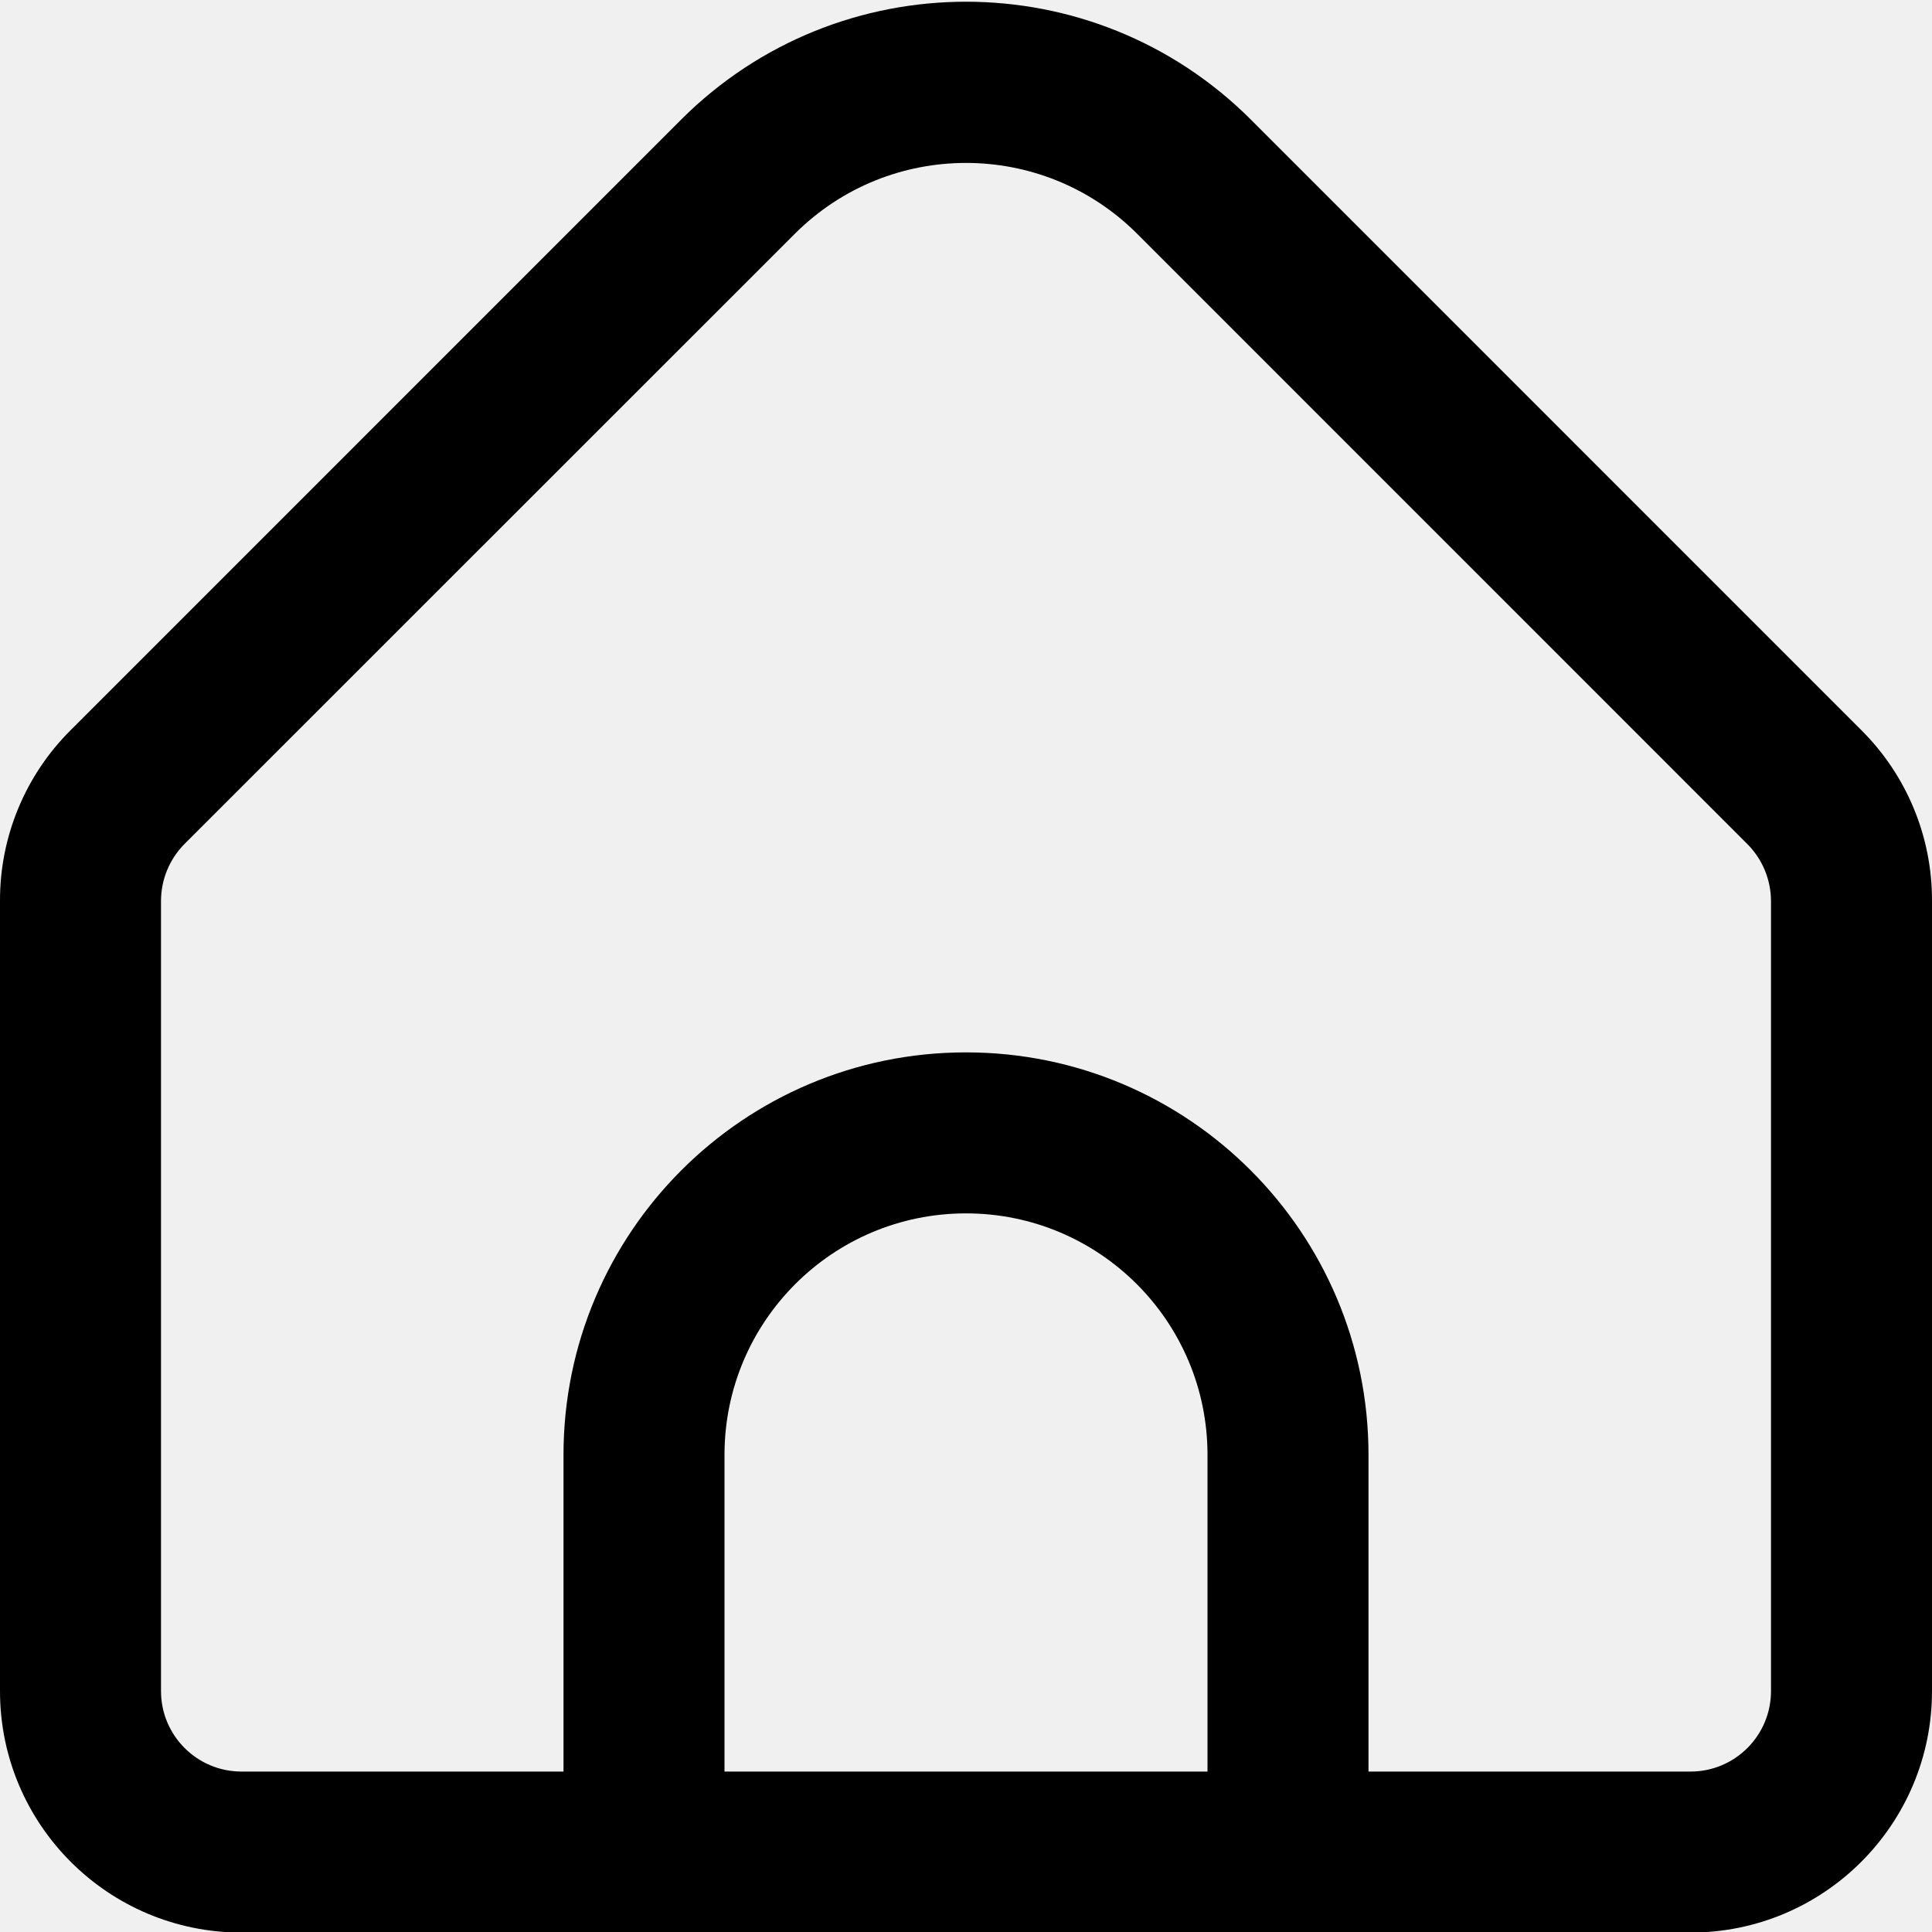
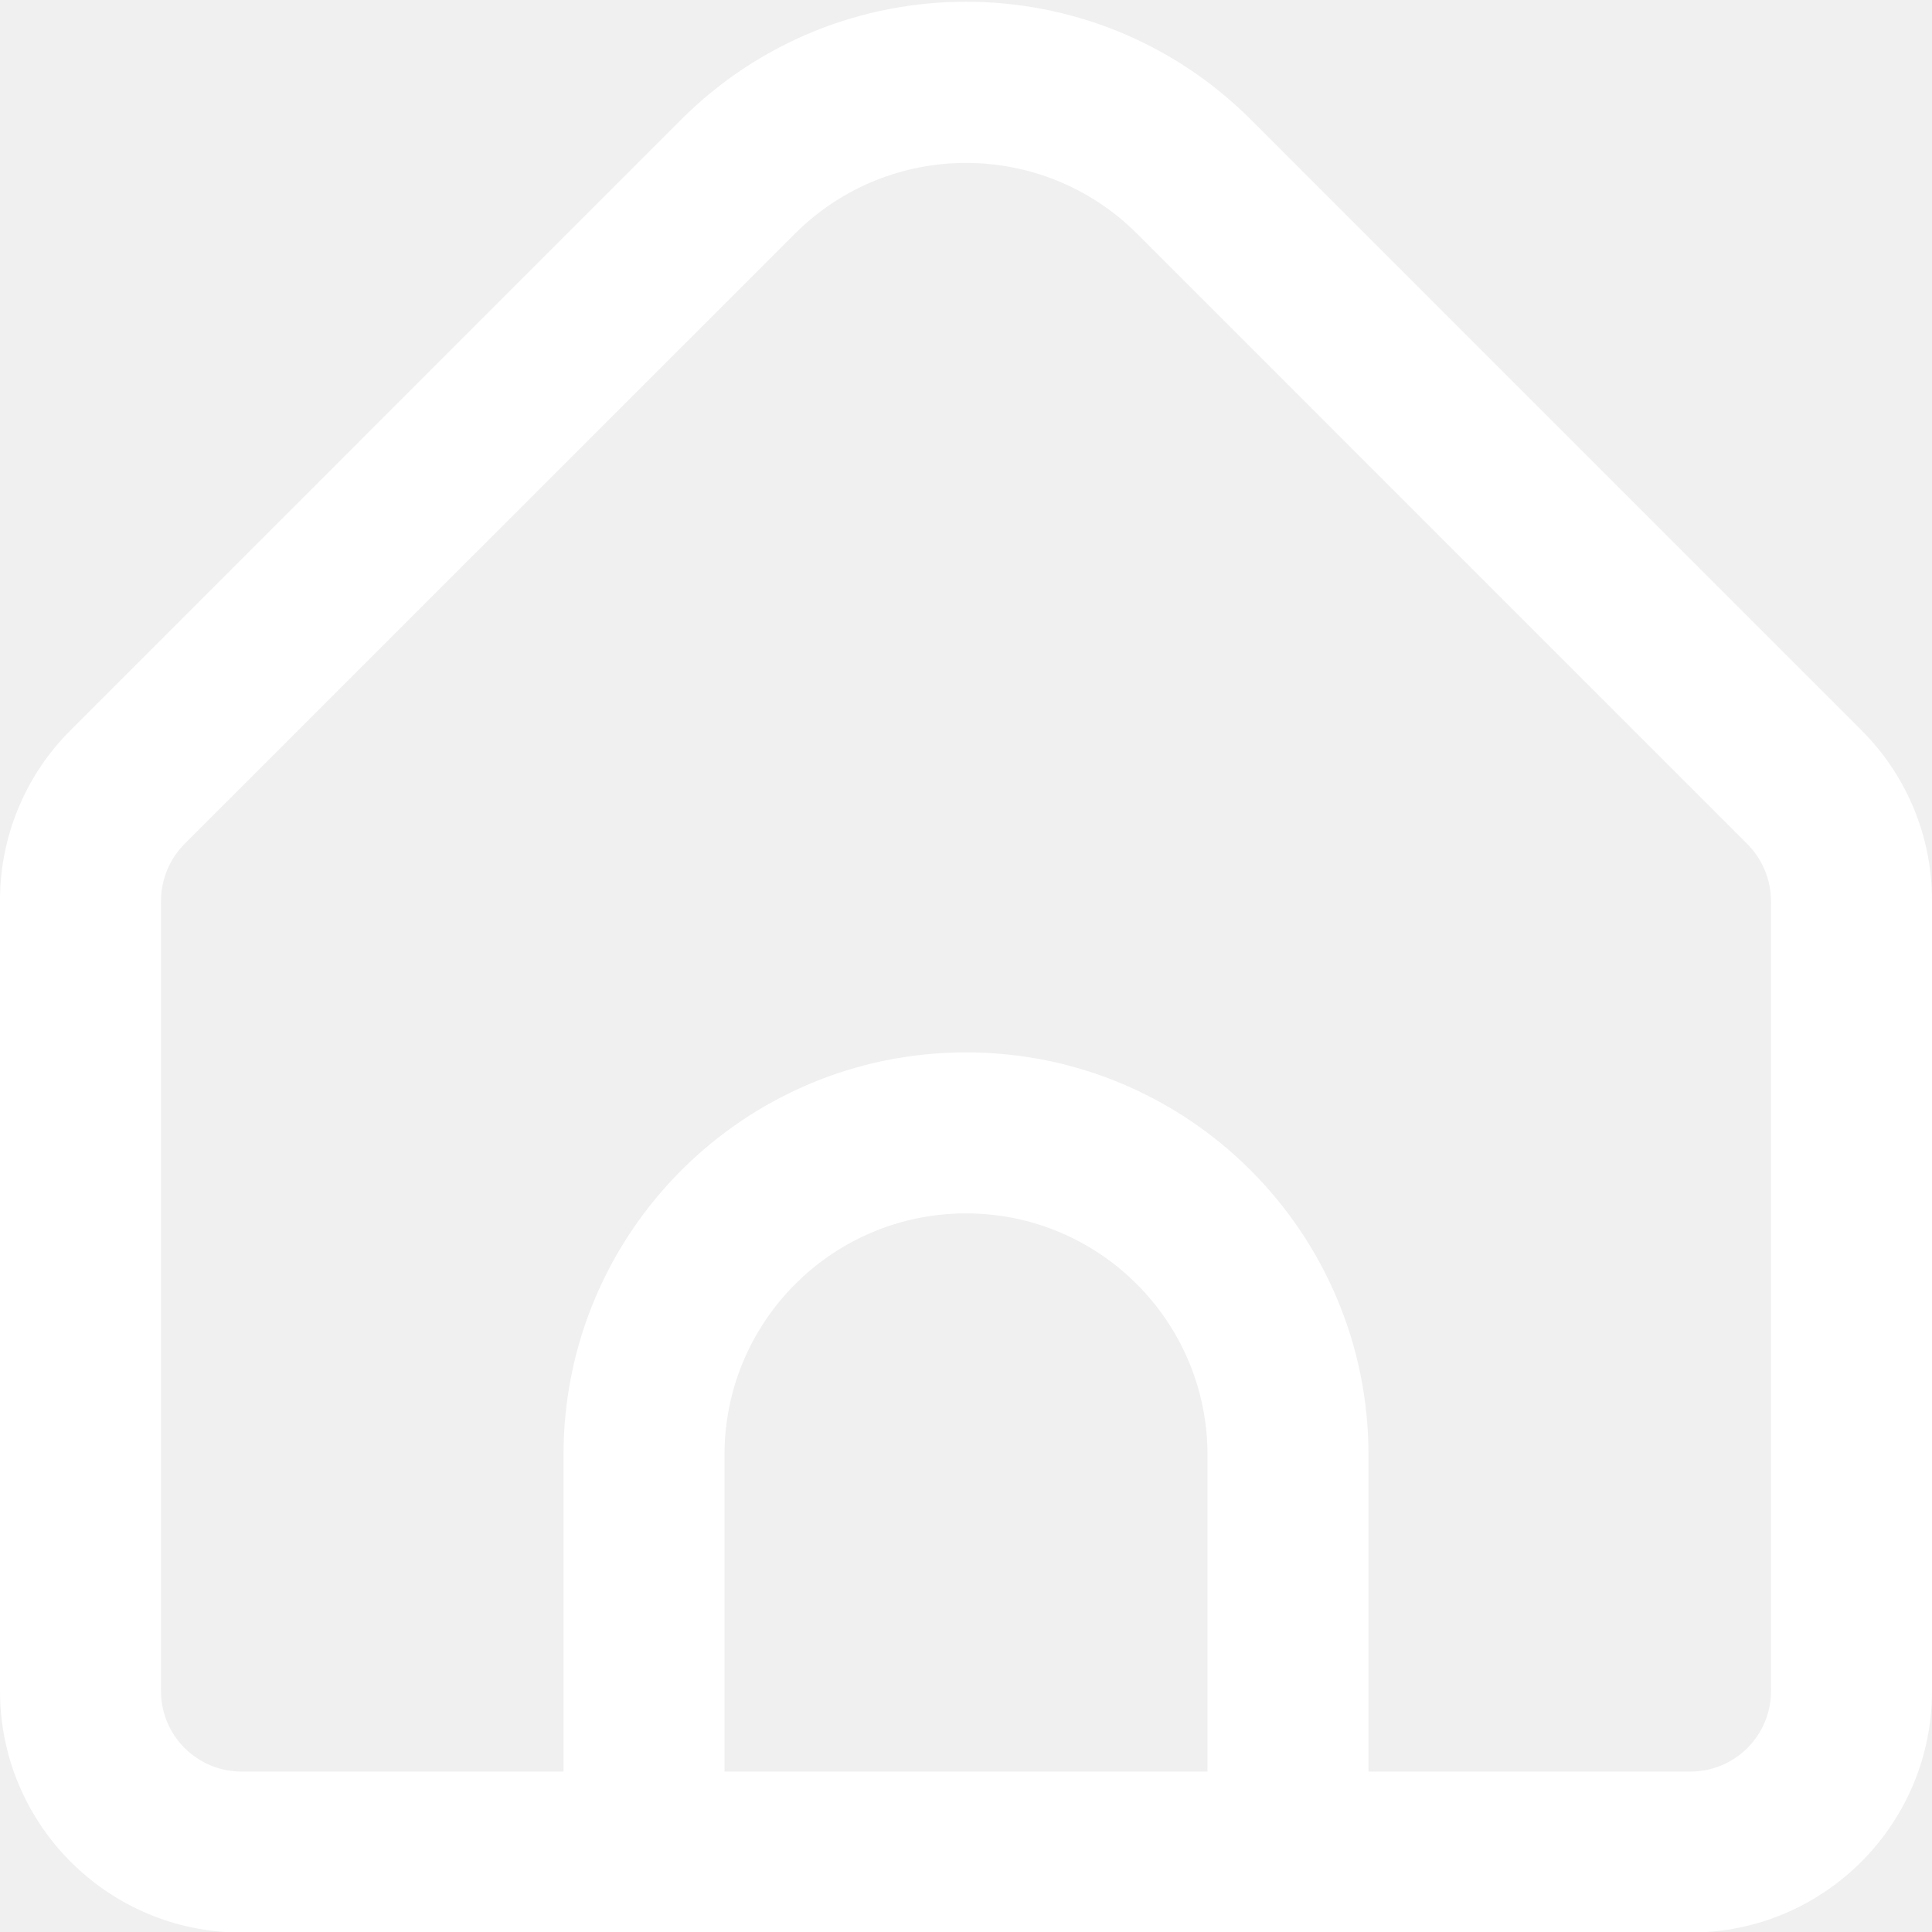
- <svg xmlns="http://www.w3.org/2000/svg" id="Outline" viewBox="0 0 24 24" width="512" height="512">
+ <svg xmlns="http://www.w3.org/2000/svg" id="Outline" viewBox="0 0 24 24" width="512" height="512" fill="#FFFFFF">
  <path d="M23.121,9.069,15.536,1.483a5.008,5.008,0,0,0-7.072,0L.879,9.069A2.978,2.978,0,0,0,0,11.19v9.817a3,3,0,0,0,3,3H21a3,3,0,0,0,3-3V11.19A2.978,2.978,0,0,0,23.121,9.069ZM15,22.007H9V18.073a3,3,0,0,1,6,0Zm7-1a1,1,0,0,1-1,1H17V18.073a5,5,0,0,0-10,0v3.934H3a1,1,0,0,1-1-1V11.19a1.008,1.008,0,0,1,.293-.707L9.878,2.9a3.008,3.008,0,0,1,4.244,0l7.585,7.586A1.008,1.008,0,0,1,22,11.19Z" />
</svg>
